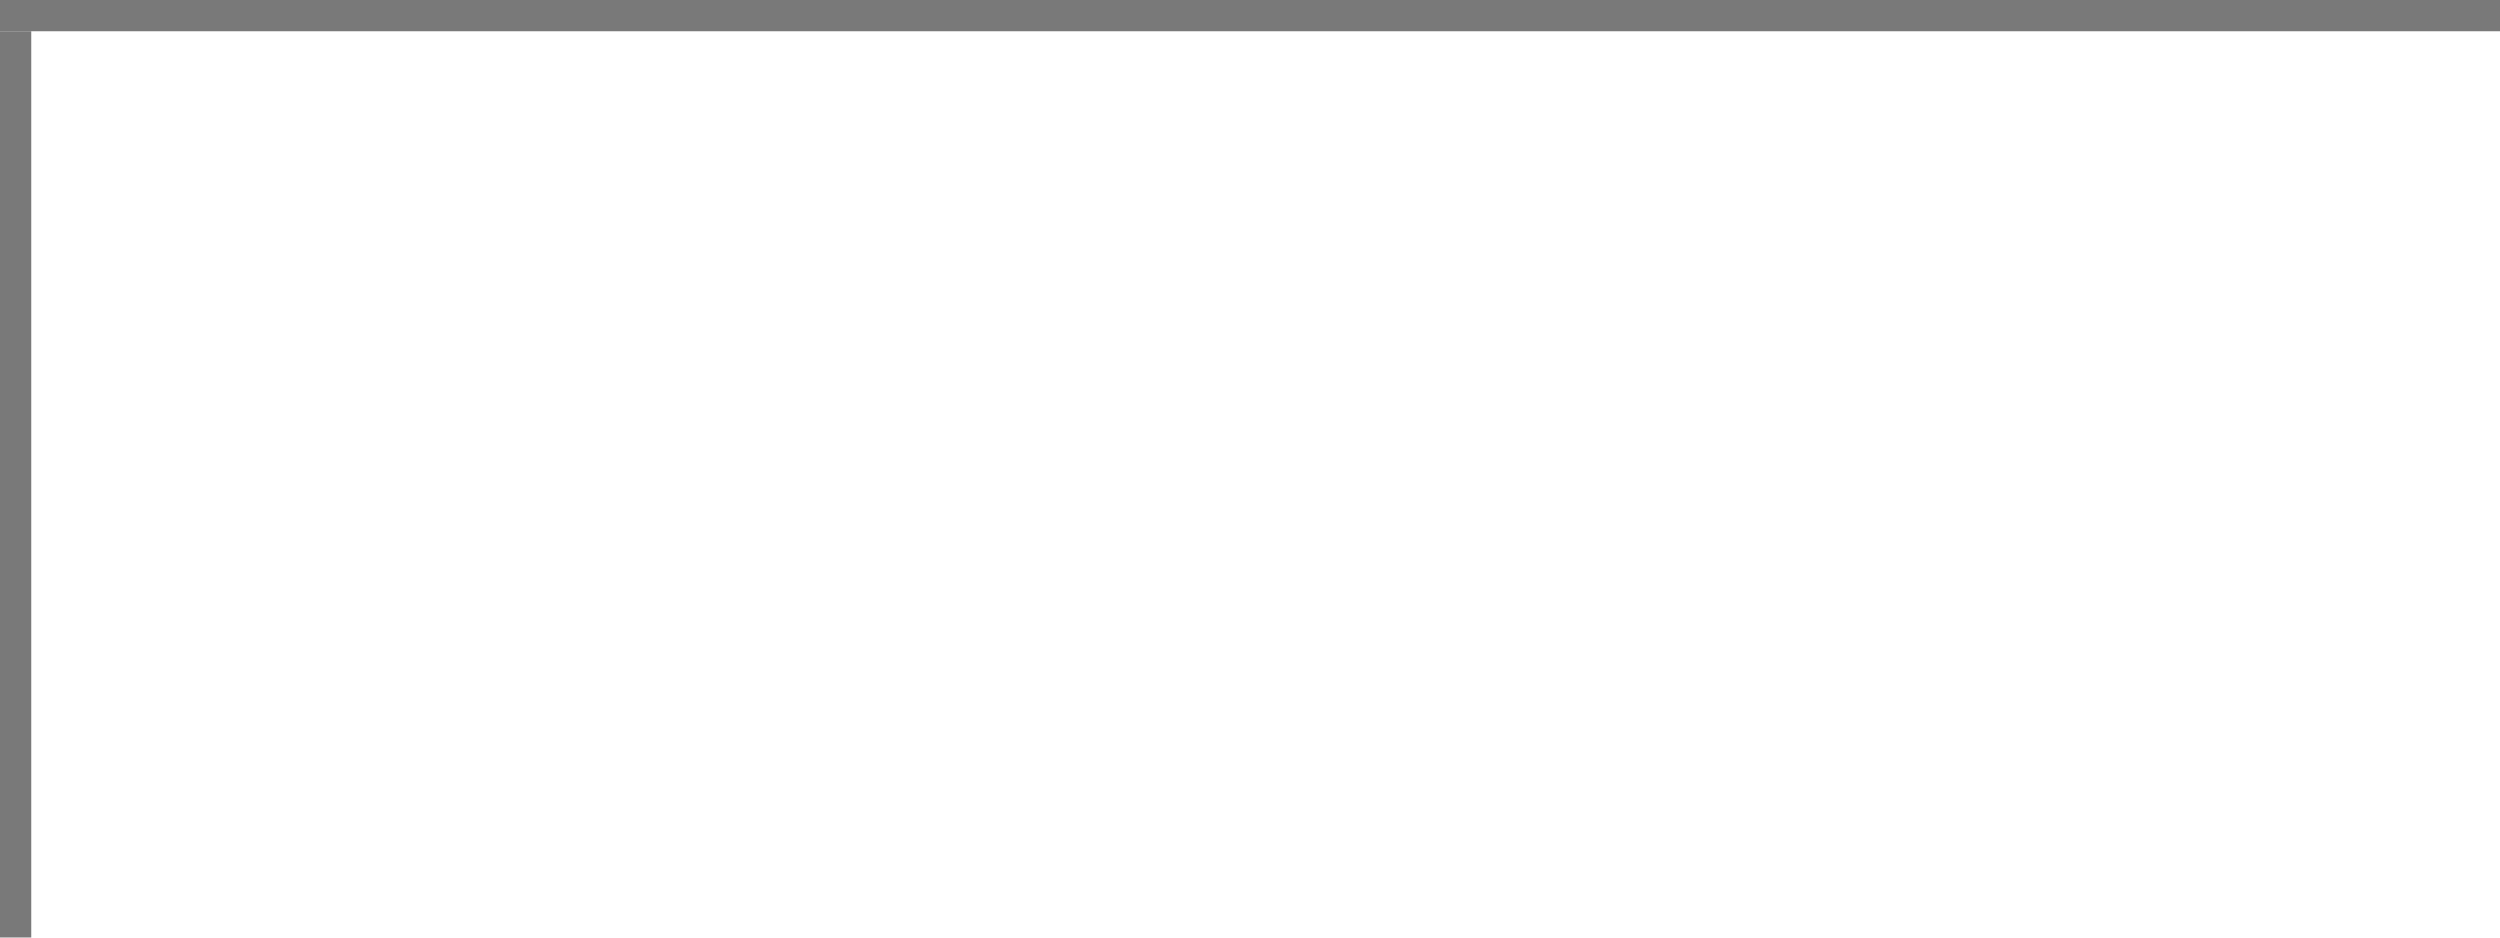
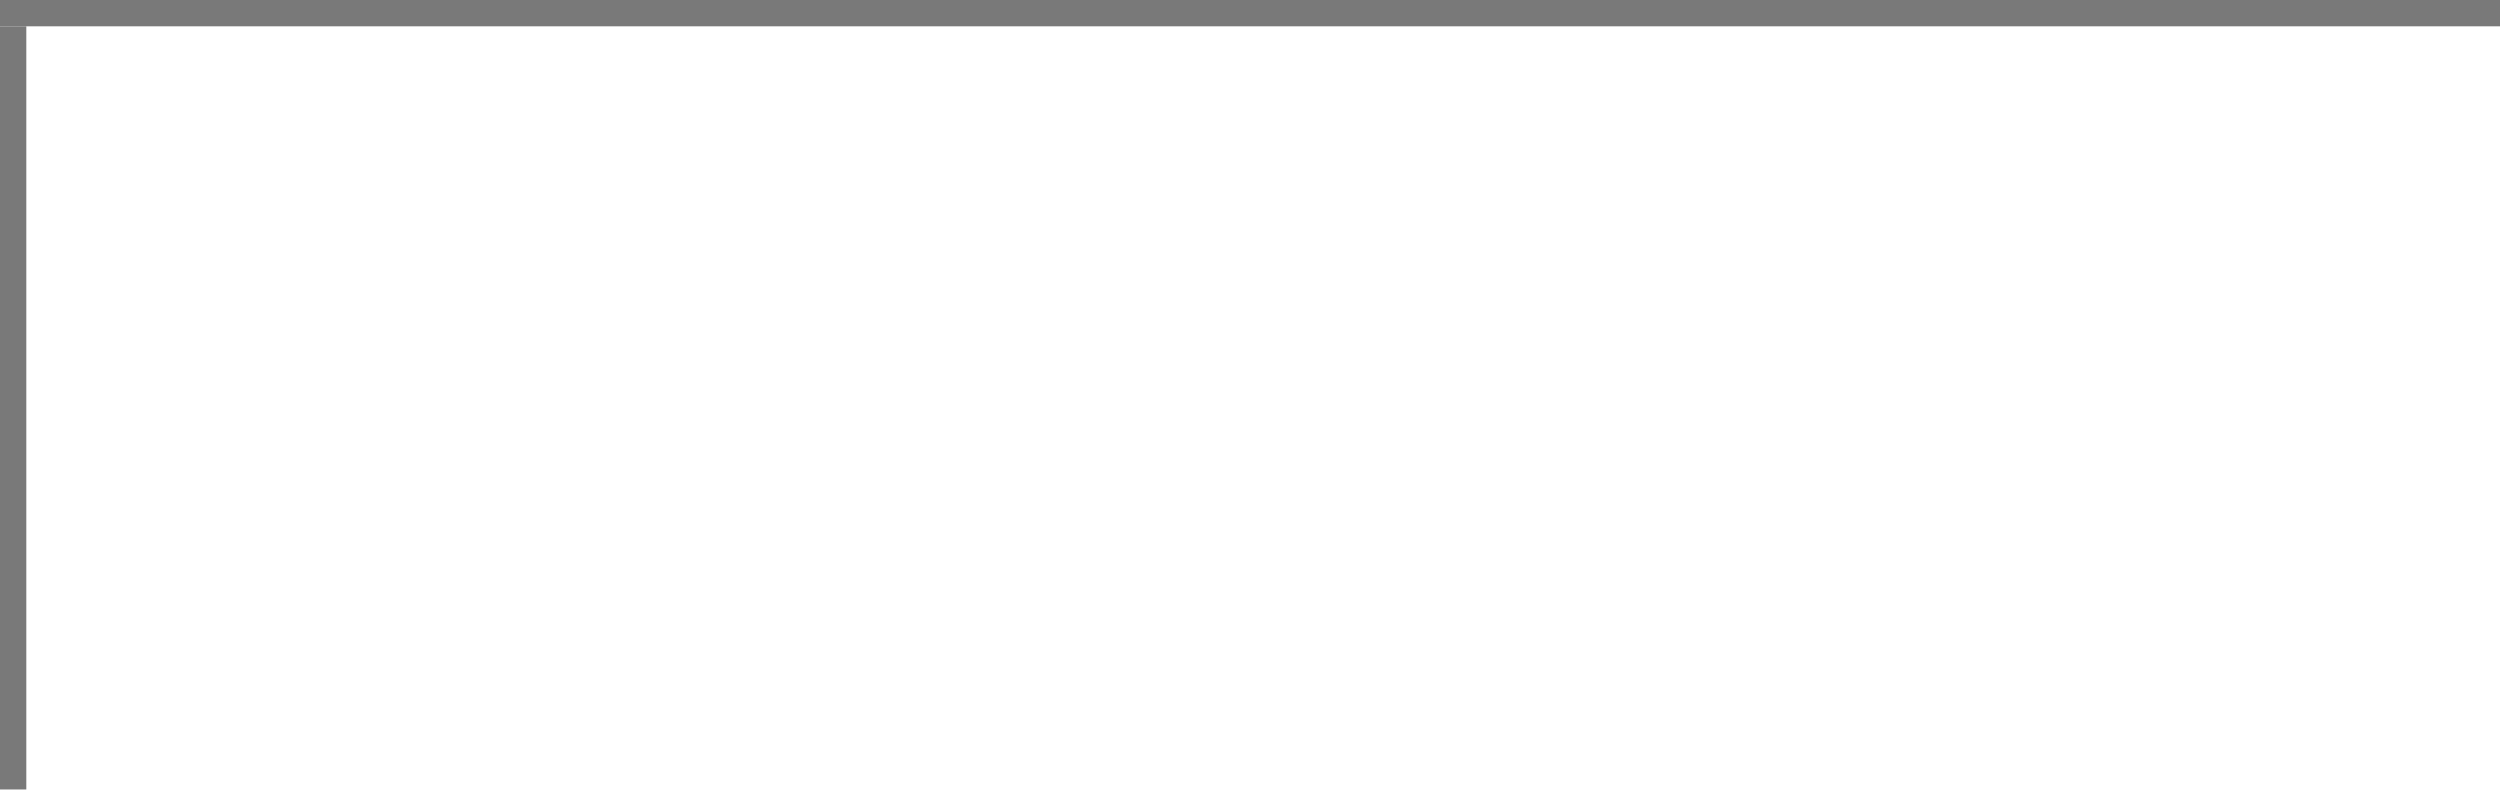
- <svg xmlns="http://www.w3.org/2000/svg" version="1.1" width="80px" height="30px" viewBox="513 49 80 30">
-   <path d="M 1 1  L 80 1  L 80 30  L 1 30  L 1 1  Z " fill-rule="nonzero" fill="rgba(255, 255, 255, 1)" stroke="none" transform="matrix(1 0 0 1 513 49 )" class="fill" />
-   <path d="M 0.5 1  L 0.5 30  " stroke-width="1" stroke-dasharray="0" stroke="rgba(121, 121, 121, 1)" fill="none" transform="matrix(1 0 0 1 513 49 )" class="stroke" />
-   <path d="M 0 0.5  L 80 0.5  " stroke-width="1" stroke-dasharray="0" stroke="rgba(121, 121, 121, 1)" fill="none" transform="matrix(1 0 0 1 513 49 )" class="stroke" />
+ <svg xmlns="http://www.w3.org/2000/svg" version="1.1" width="95px" height="30px" viewBox="749 79 95 30">
+   <path d="M 1 1  L 95 1  L 95 30  L 1 30  L 1 1  Z " fill-rule="nonzero" fill="rgba(255, 255, 255, 1)" stroke="none" transform="matrix(1 0 0 1 749 79 )" class="fill" />
+   <path d="M 0.5 1  L 0.5 30  " stroke-width="1" stroke-dasharray="0" stroke="rgba(121, 121, 121, 1)" fill="none" transform="matrix(1 0 0 1 749 79 )" class="stroke" />
+   <path d="M 0 0.5  L 95 0.5  " stroke-width="1" stroke-dasharray="0" stroke="rgba(121, 121, 121, 1)" fill="none" transform="matrix(1 0 0 1 749 79 )" class="stroke" />
</svg>
